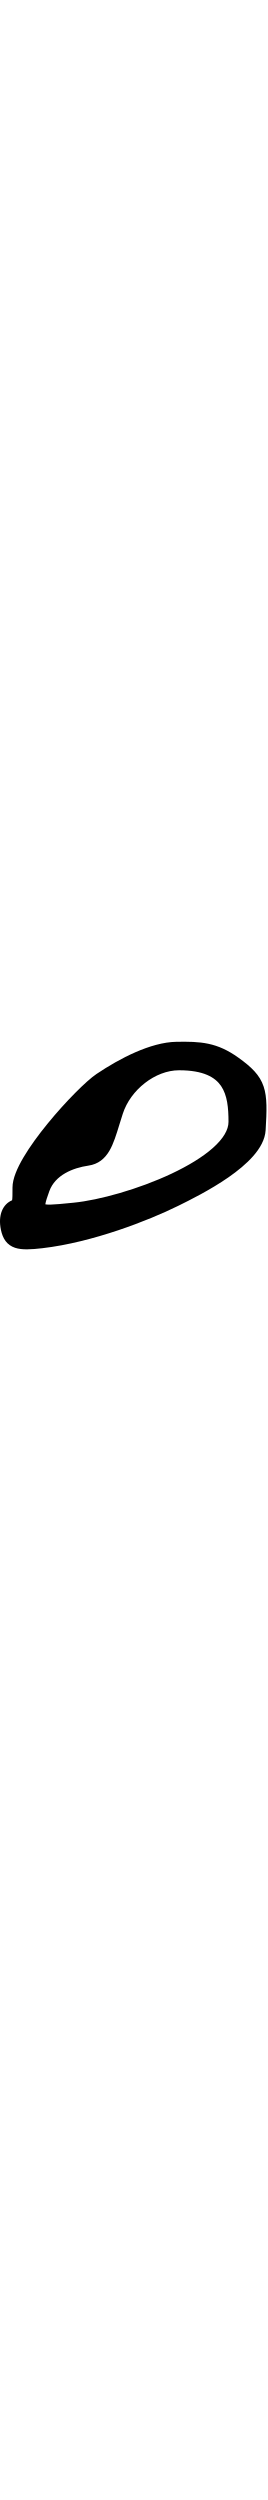
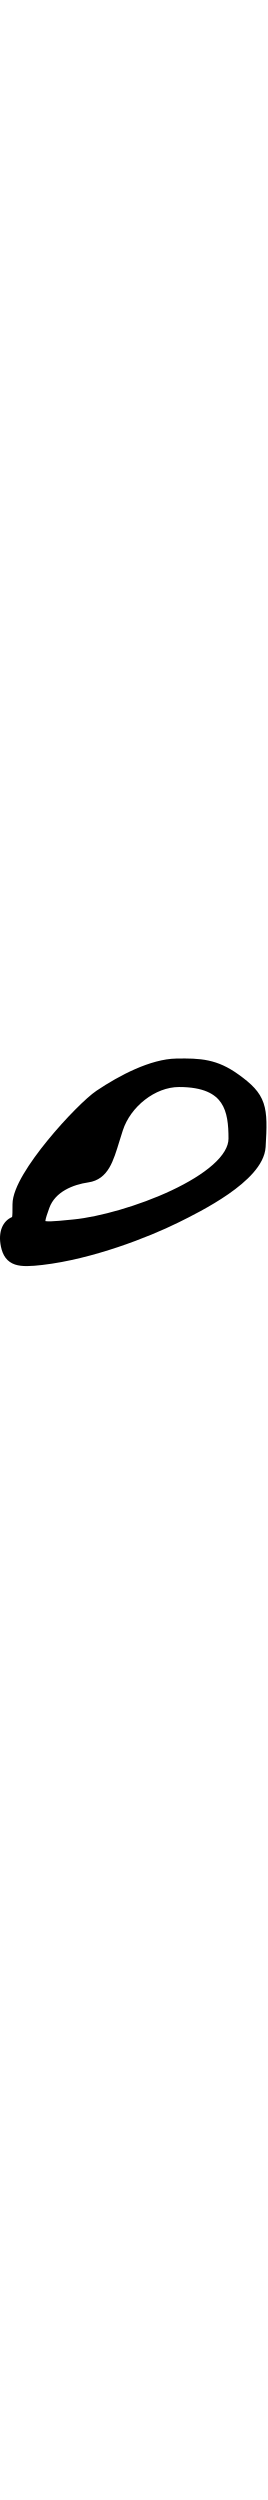
<svg xmlns="http://www.w3.org/2000/svg" width="15" height="140" viewBox="0 0 15 140" fill="none">
-   <path fill-rule="evenodd" clip-rule="evenodd" d="M9.876 58.341C10.538 58.33 11.113 58.334 11.668 58.452C12.232 58.572 12.761 58.806 13.35 59.229C14.089 59.759 14.546 60.2 14.762 60.842C14.968 61.452 14.94 62.207 14.875 63.294C14.843 63.823 14.554 64.312 14.181 64.738C13.804 65.169 13.308 65.573 12.793 65.931C11.761 66.647 10.599 67.221 10.016 67.509C9.994 67.52 9.972 67.53 9.952 67.54C8.333 68.34 5.19 69.574 2.37 69.9C1.749 69.971 1.23 70.006 0.84 69.875C0.628 69.804 0.449 69.682 0.312 69.499C0.181 69.323 0.102 69.109 0.052 68.873C-0.123 68.047 0.155 67.437 0.676 67.216L0.677 67.215C0.698 67.11 0.7 66.92 0.7 66.501C0.7 66.008 0.967 65.405 1.315 64.814C1.674 64.204 2.158 63.544 2.67 62.918C3.181 62.291 3.726 61.692 4.209 61.205C4.685 60.724 5.118 60.335 5.406 60.142C6.06 59.702 6.817 59.26 7.585 58.925C8.348 58.592 9.146 58.353 9.876 58.341ZM10.027 59.935C8.693 59.935 7.311 61.03 6.878 62.365C6.811 62.57 6.75 62.768 6.691 62.959C6.52 63.518 6.359 64.051 6.121 64.454C5.867 64.882 5.507 65.195 4.95 65.275C4.082 65.401 3.089 65.802 2.762 66.705C2.639 67.047 2.567 67.263 2.545 67.406C2.542 67.42 2.543 67.432 2.542 67.442C2.548 67.443 2.557 67.446 2.565 67.447C2.629 67.457 2.72 67.46 2.849 67.457C3.11 67.45 3.469 67.415 3.964 67.366C4.017 67.361 4.072 67.355 4.128 67.35C5.551 67.209 7.759 66.596 9.607 65.725C10.53 65.289 11.346 64.798 11.923 64.284C12.51 63.762 12.796 63.267 12.796 62.825C12.796 62.043 12.732 61.334 12.38 60.816C12.05 60.331 11.403 59.935 10.027 59.935Z" fill="black" />
+   <path fill-rule="evenodd" clip-rule="evenodd" d="M9.876 59.279C10.538 59.268 11.113 59.272 11.668 59.39C12.232 59.51 12.761 59.743 13.35 60.167C14.089 60.697 14.546 61.138 14.762 61.78C14.968 62.39 14.94 63.145 14.875 64.232C14.843 64.761 14.554 65.25 14.181 65.676C13.804 66.107 13.308 66.511 12.793 66.869C11.761 67.585 10.599 68.159 10.016 68.447C9.994 68.458 9.972 68.468 9.952 68.478C8.333 69.278 5.19 70.512 2.37 70.838C1.749 70.909 1.23 70.944 0.84 70.813C0.628 70.742 0.449 70.62 0.312 70.437C0.181 70.261 0.102 70.047 0.052 69.811C-0.123 68.985 0.155 68.375 0.676 68.154L0.677 68.153C0.698 68.048 0.7 67.858 0.7 67.439C0.7 66.946 0.967 66.343 1.315 65.751C1.674 65.142 2.158 64.482 2.67 63.856C3.181 63.229 3.726 62.63 4.209 62.143C4.685 61.662 5.118 61.273 5.406 61.08C6.06 60.64 6.817 60.198 7.585 59.863C8.348 59.53 9.146 59.291 9.876 59.279ZM10.027 60.873C8.693 60.873 7.311 61.968 6.878 63.303C6.811 63.508 6.75 63.706 6.691 63.897C6.52 64.456 6.359 64.989 6.121 65.392C5.867 65.82 5.507 66.133 4.95 66.213C4.082 66.339 3.089 66.74 2.762 67.643C2.639 67.985 2.567 68.201 2.545 68.344C2.542 68.358 2.543 68.37 2.542 68.379C2.548 68.381 2.557 68.384 2.565 68.385C2.629 68.394 2.72 68.398 2.849 68.395C3.11 68.388 3.469 68.353 3.964 68.304C4.017 68.299 4.072 68.293 4.128 68.288C5.551 68.147 7.759 67.534 9.607 66.663C10.53 66.227 11.346 65.736 11.923 65.222C12.51 64.7 12.796 64.205 12.796 63.763C12.796 62.981 12.732 62.272 12.38 61.755C12.05 61.269 11.403 60.873 10.027 60.873Z" fill="black" />
</svg>
